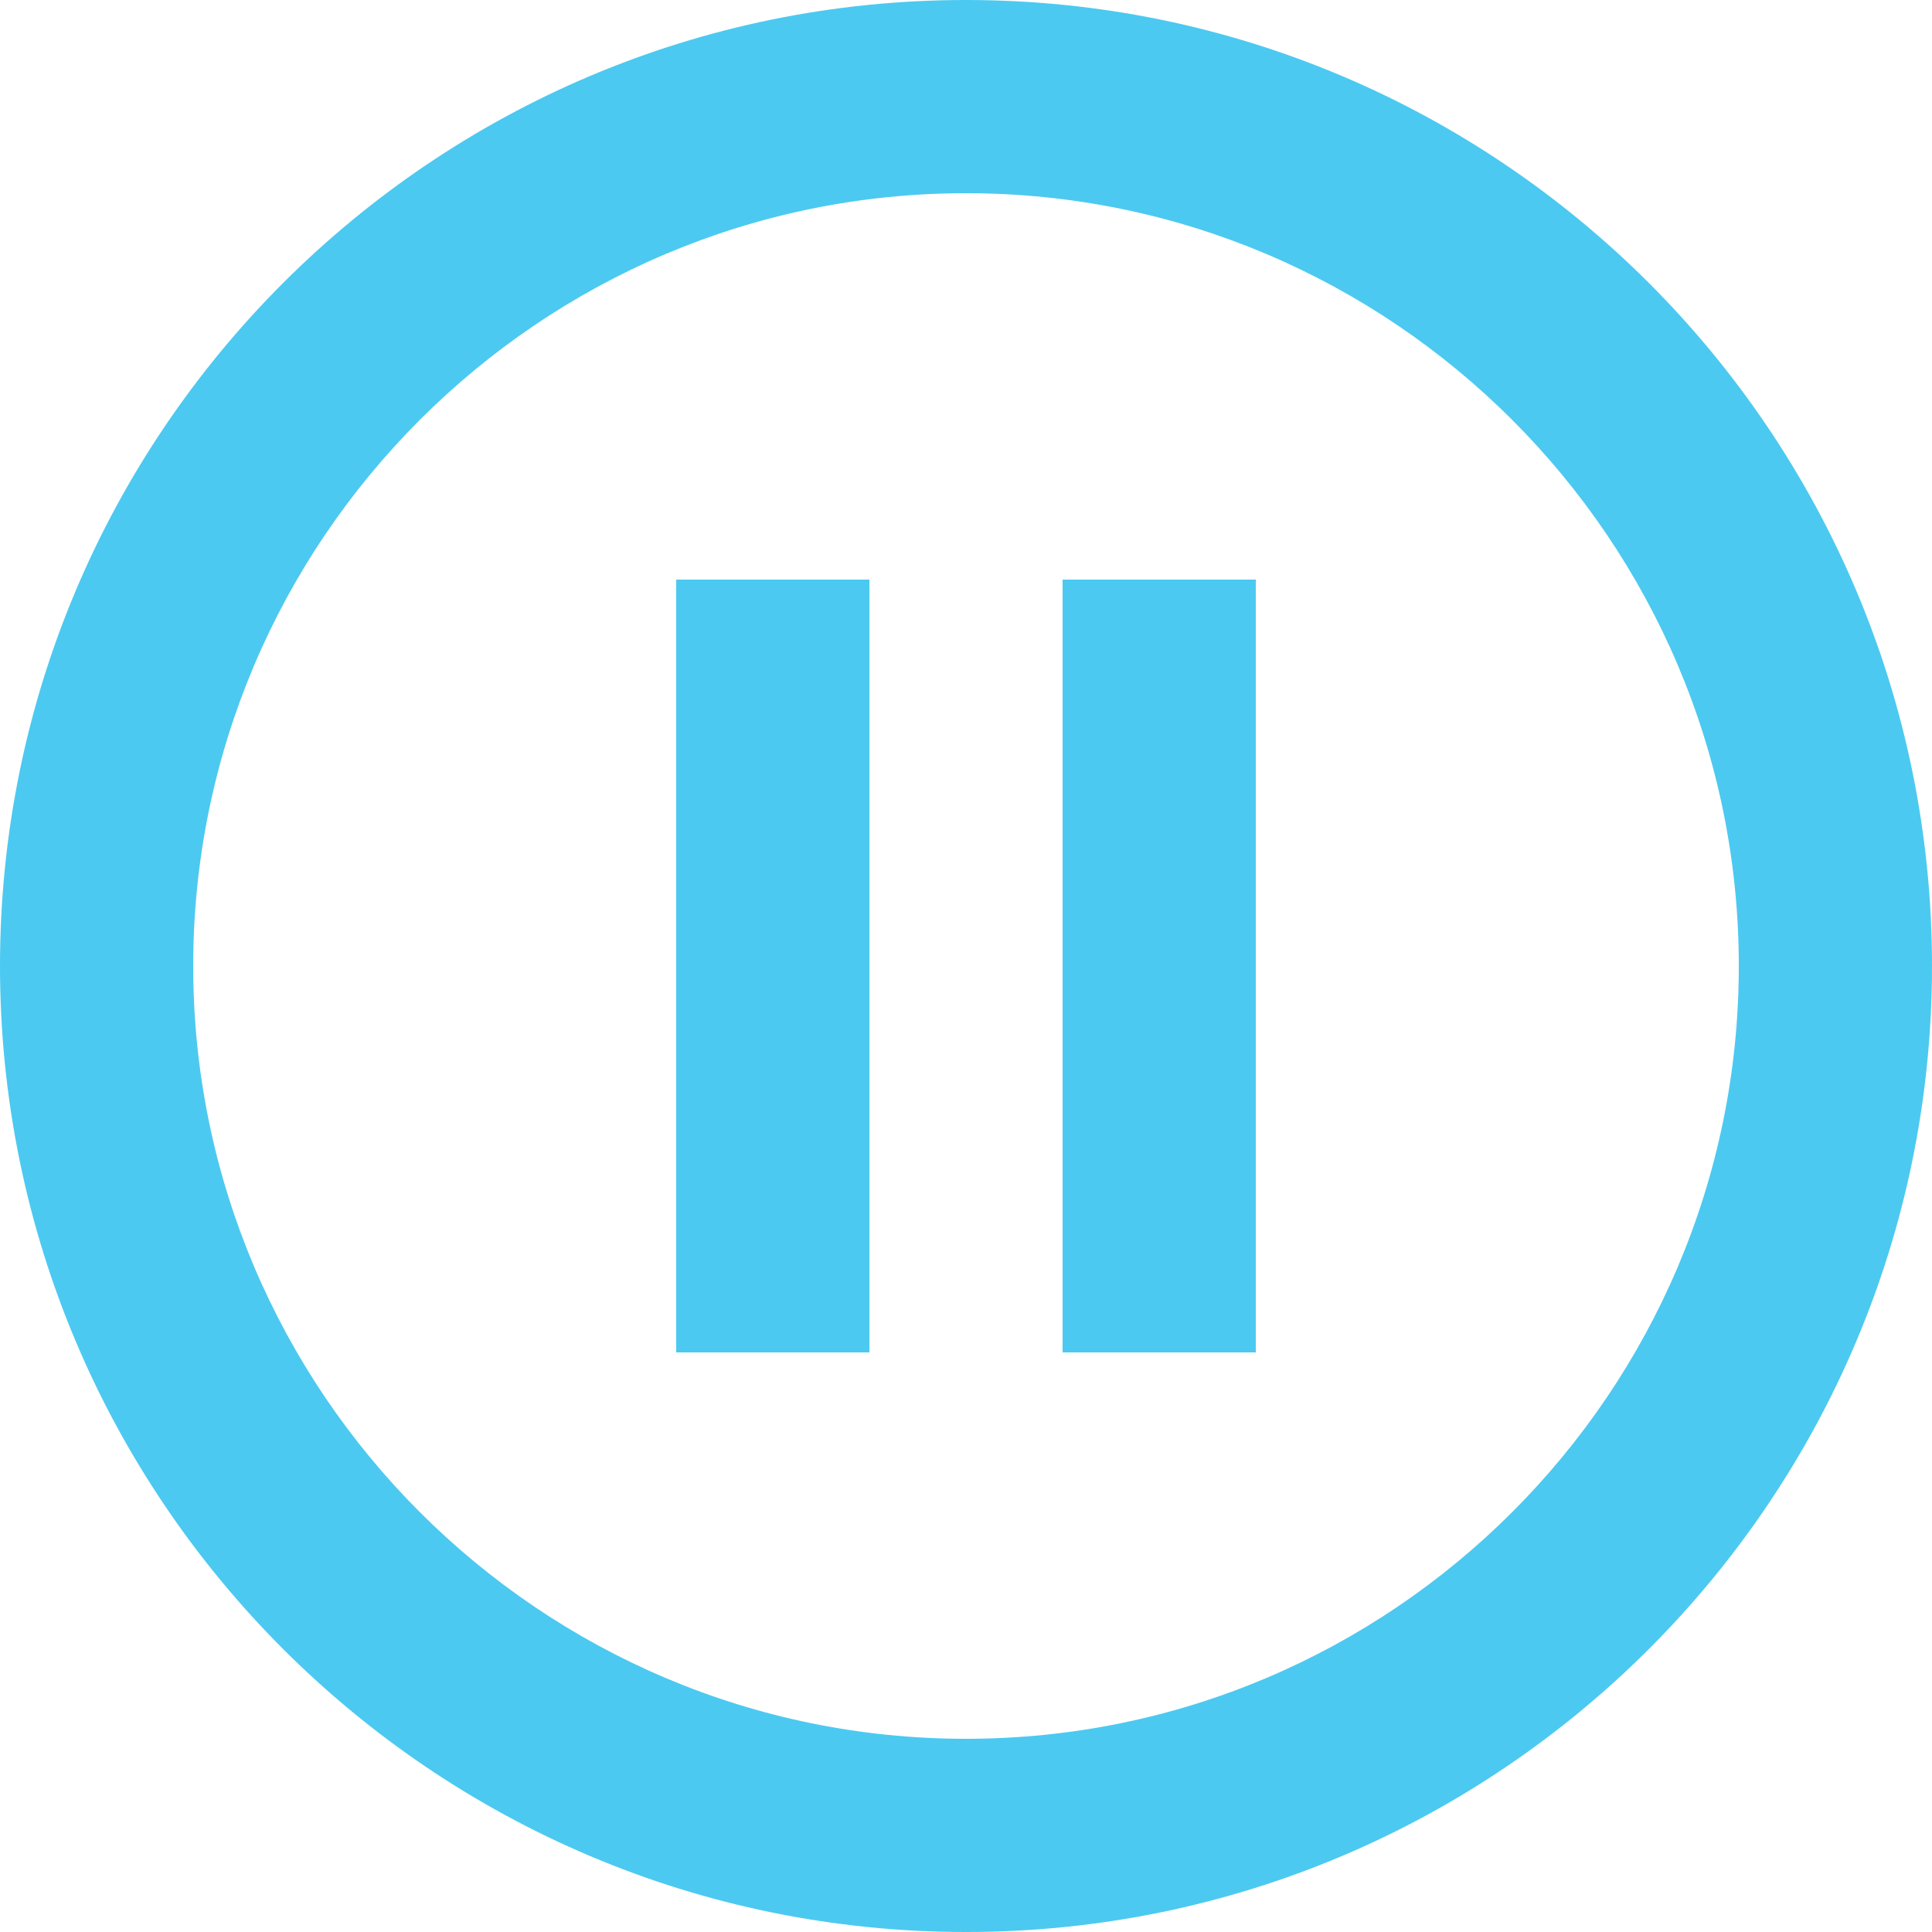
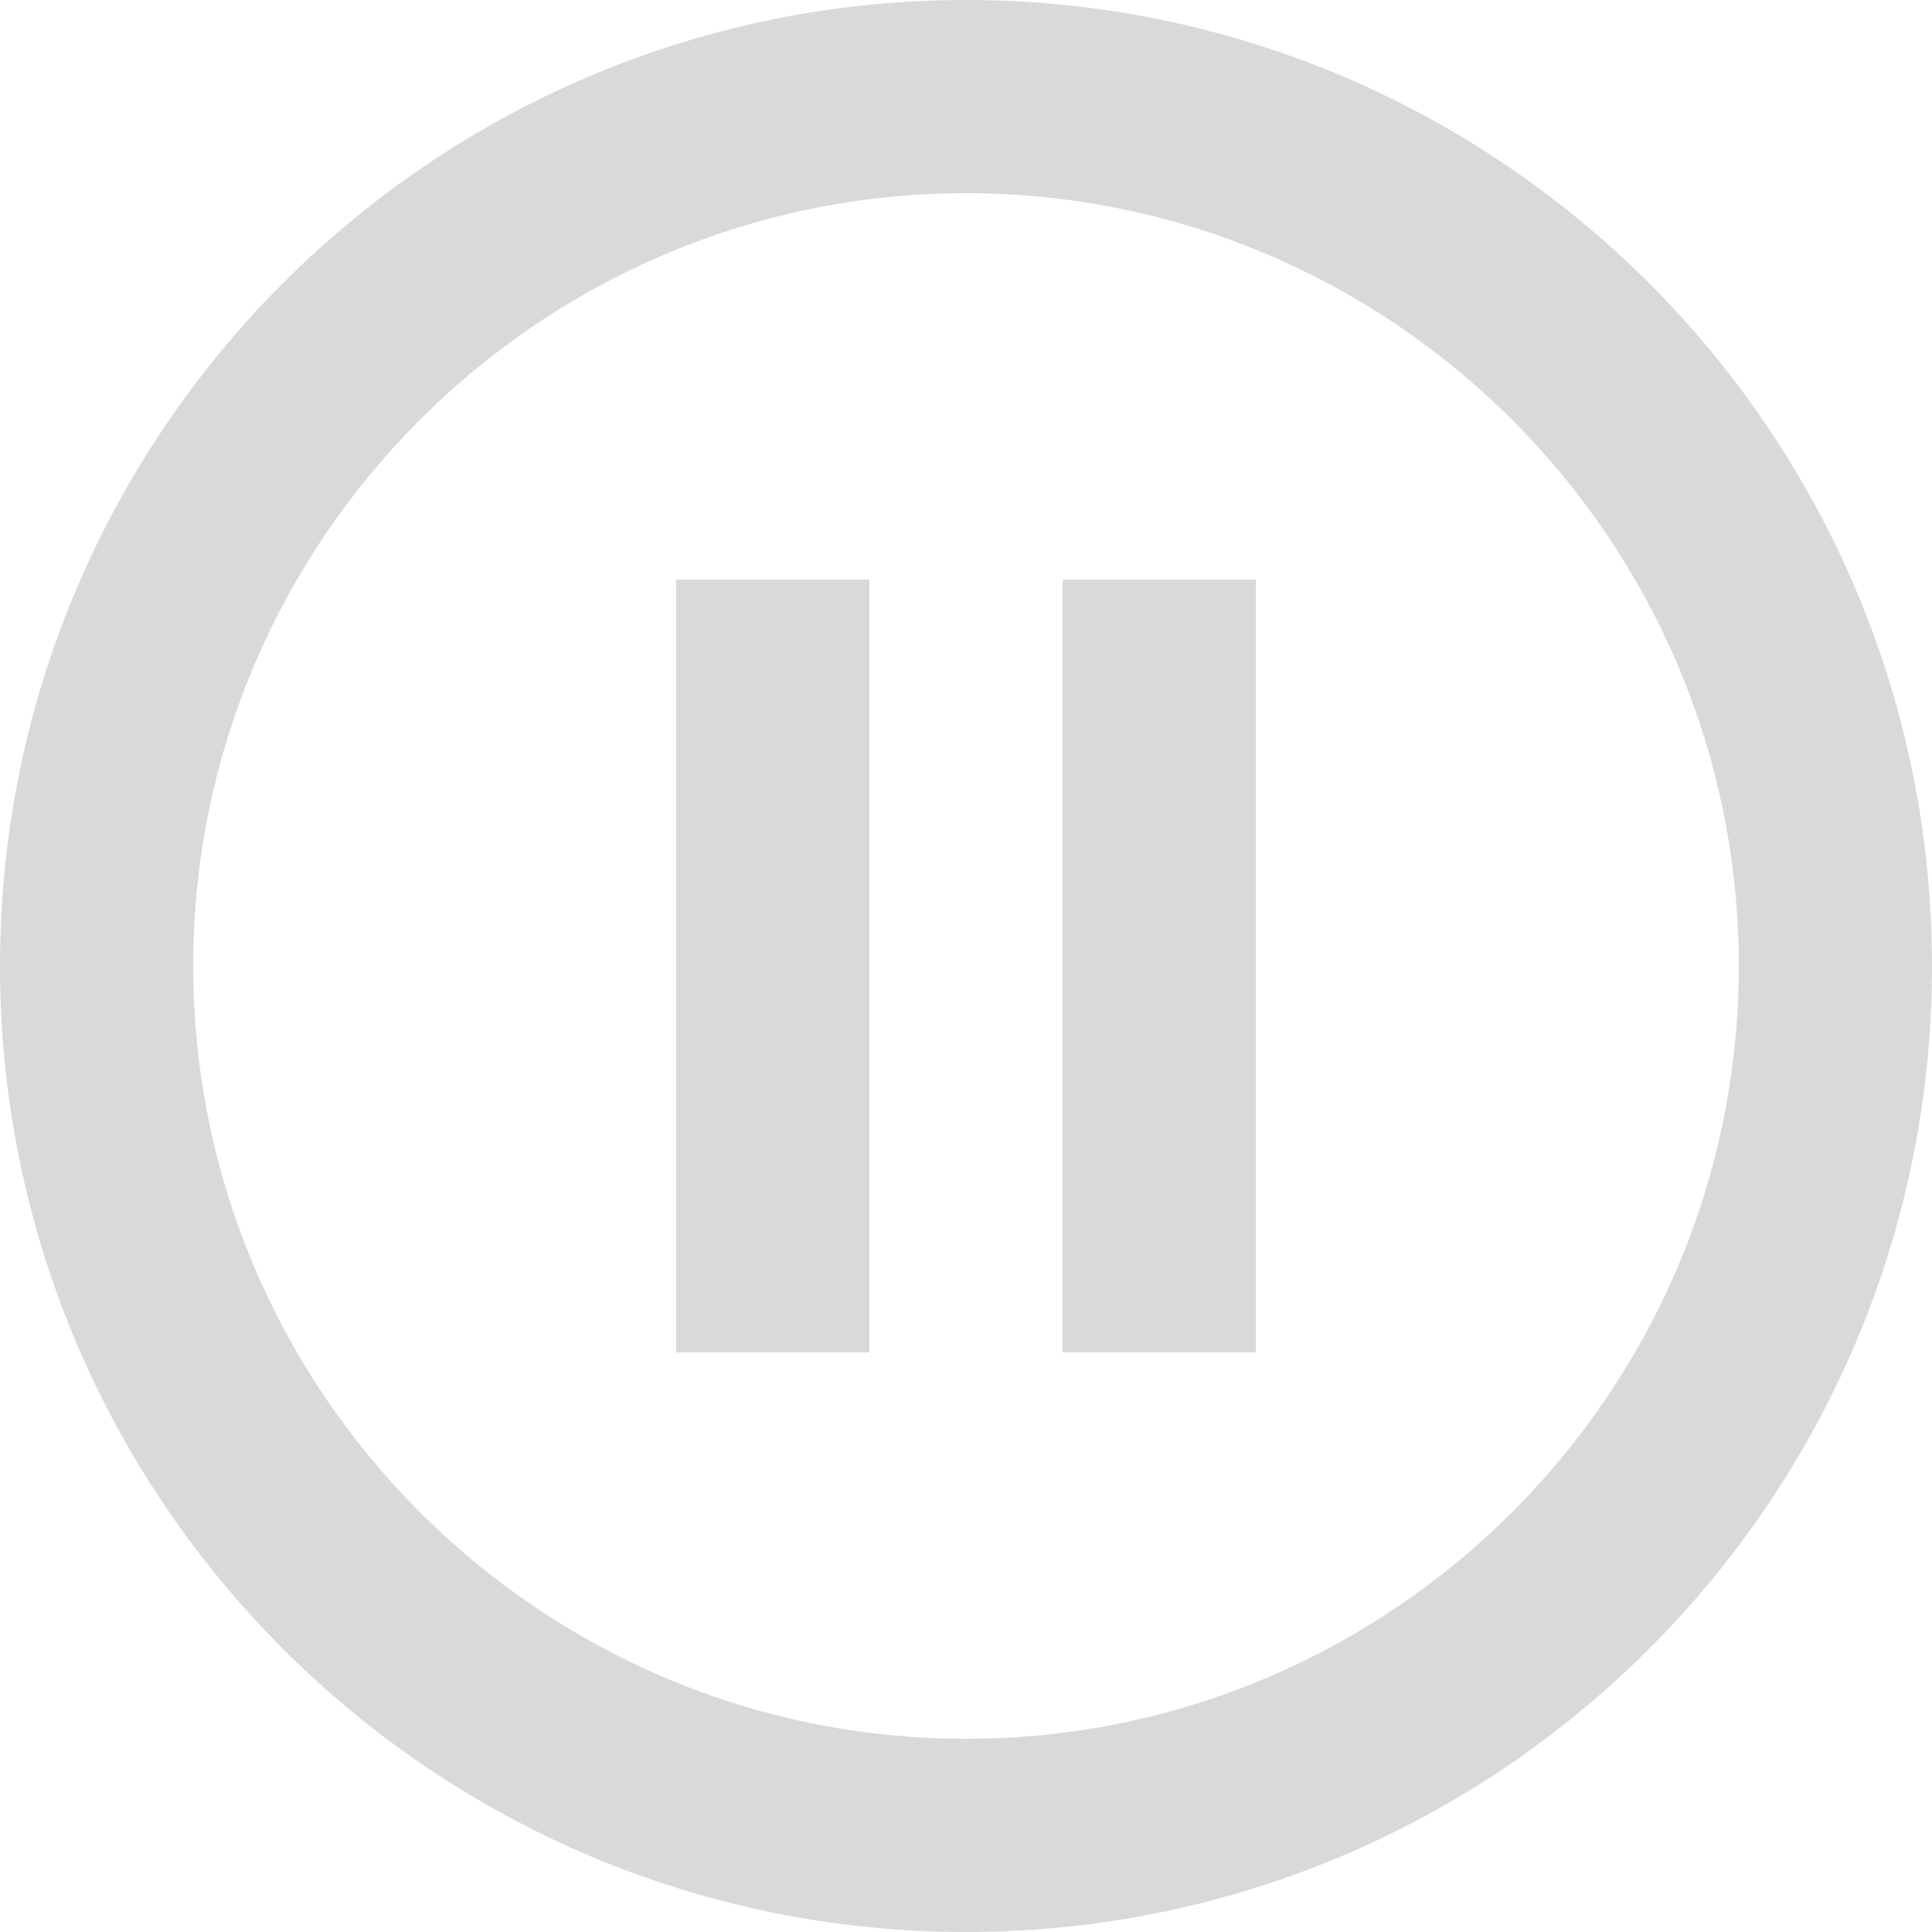
<svg xmlns="http://www.w3.org/2000/svg" width="40" height="40" viewBox="0 0 40 40" fill="none">
-   <path d="M14 28H18V12H14V28ZM20 0C8.96 0 0 8.96 0 20C0 31.04 8.96 40 20 40C31.04 40 40 31.04 40 20C40 8.96 31.04 0 20 0ZM20 36C11.18 36 4 28.82 4 20C4 11.18 11.18 4 20 4C28.82 4 36 11.18 36 20C36 28.82 28.82 36 20 36ZM22 28H26V12H22V28Z" fill="#4CC9F0" />
+   <path d="M14 28H18V12H14V28ZM20 0C8.96 0 0 8.96 0 20C0 31.04 8.96 40 20 40C31.04 40 40 31.04 40 20C40 8.96 31.04 0 20 0ZM20 36C11.18 36 4 28.82 4 20C4 11.18 11.18 4 20 4C28.82 4 36 11.18 36 20C36 28.82 28.82 36 20 36ZM22 28H26V12H22V28Z" fill="#D9D9D9" />
</svg>
